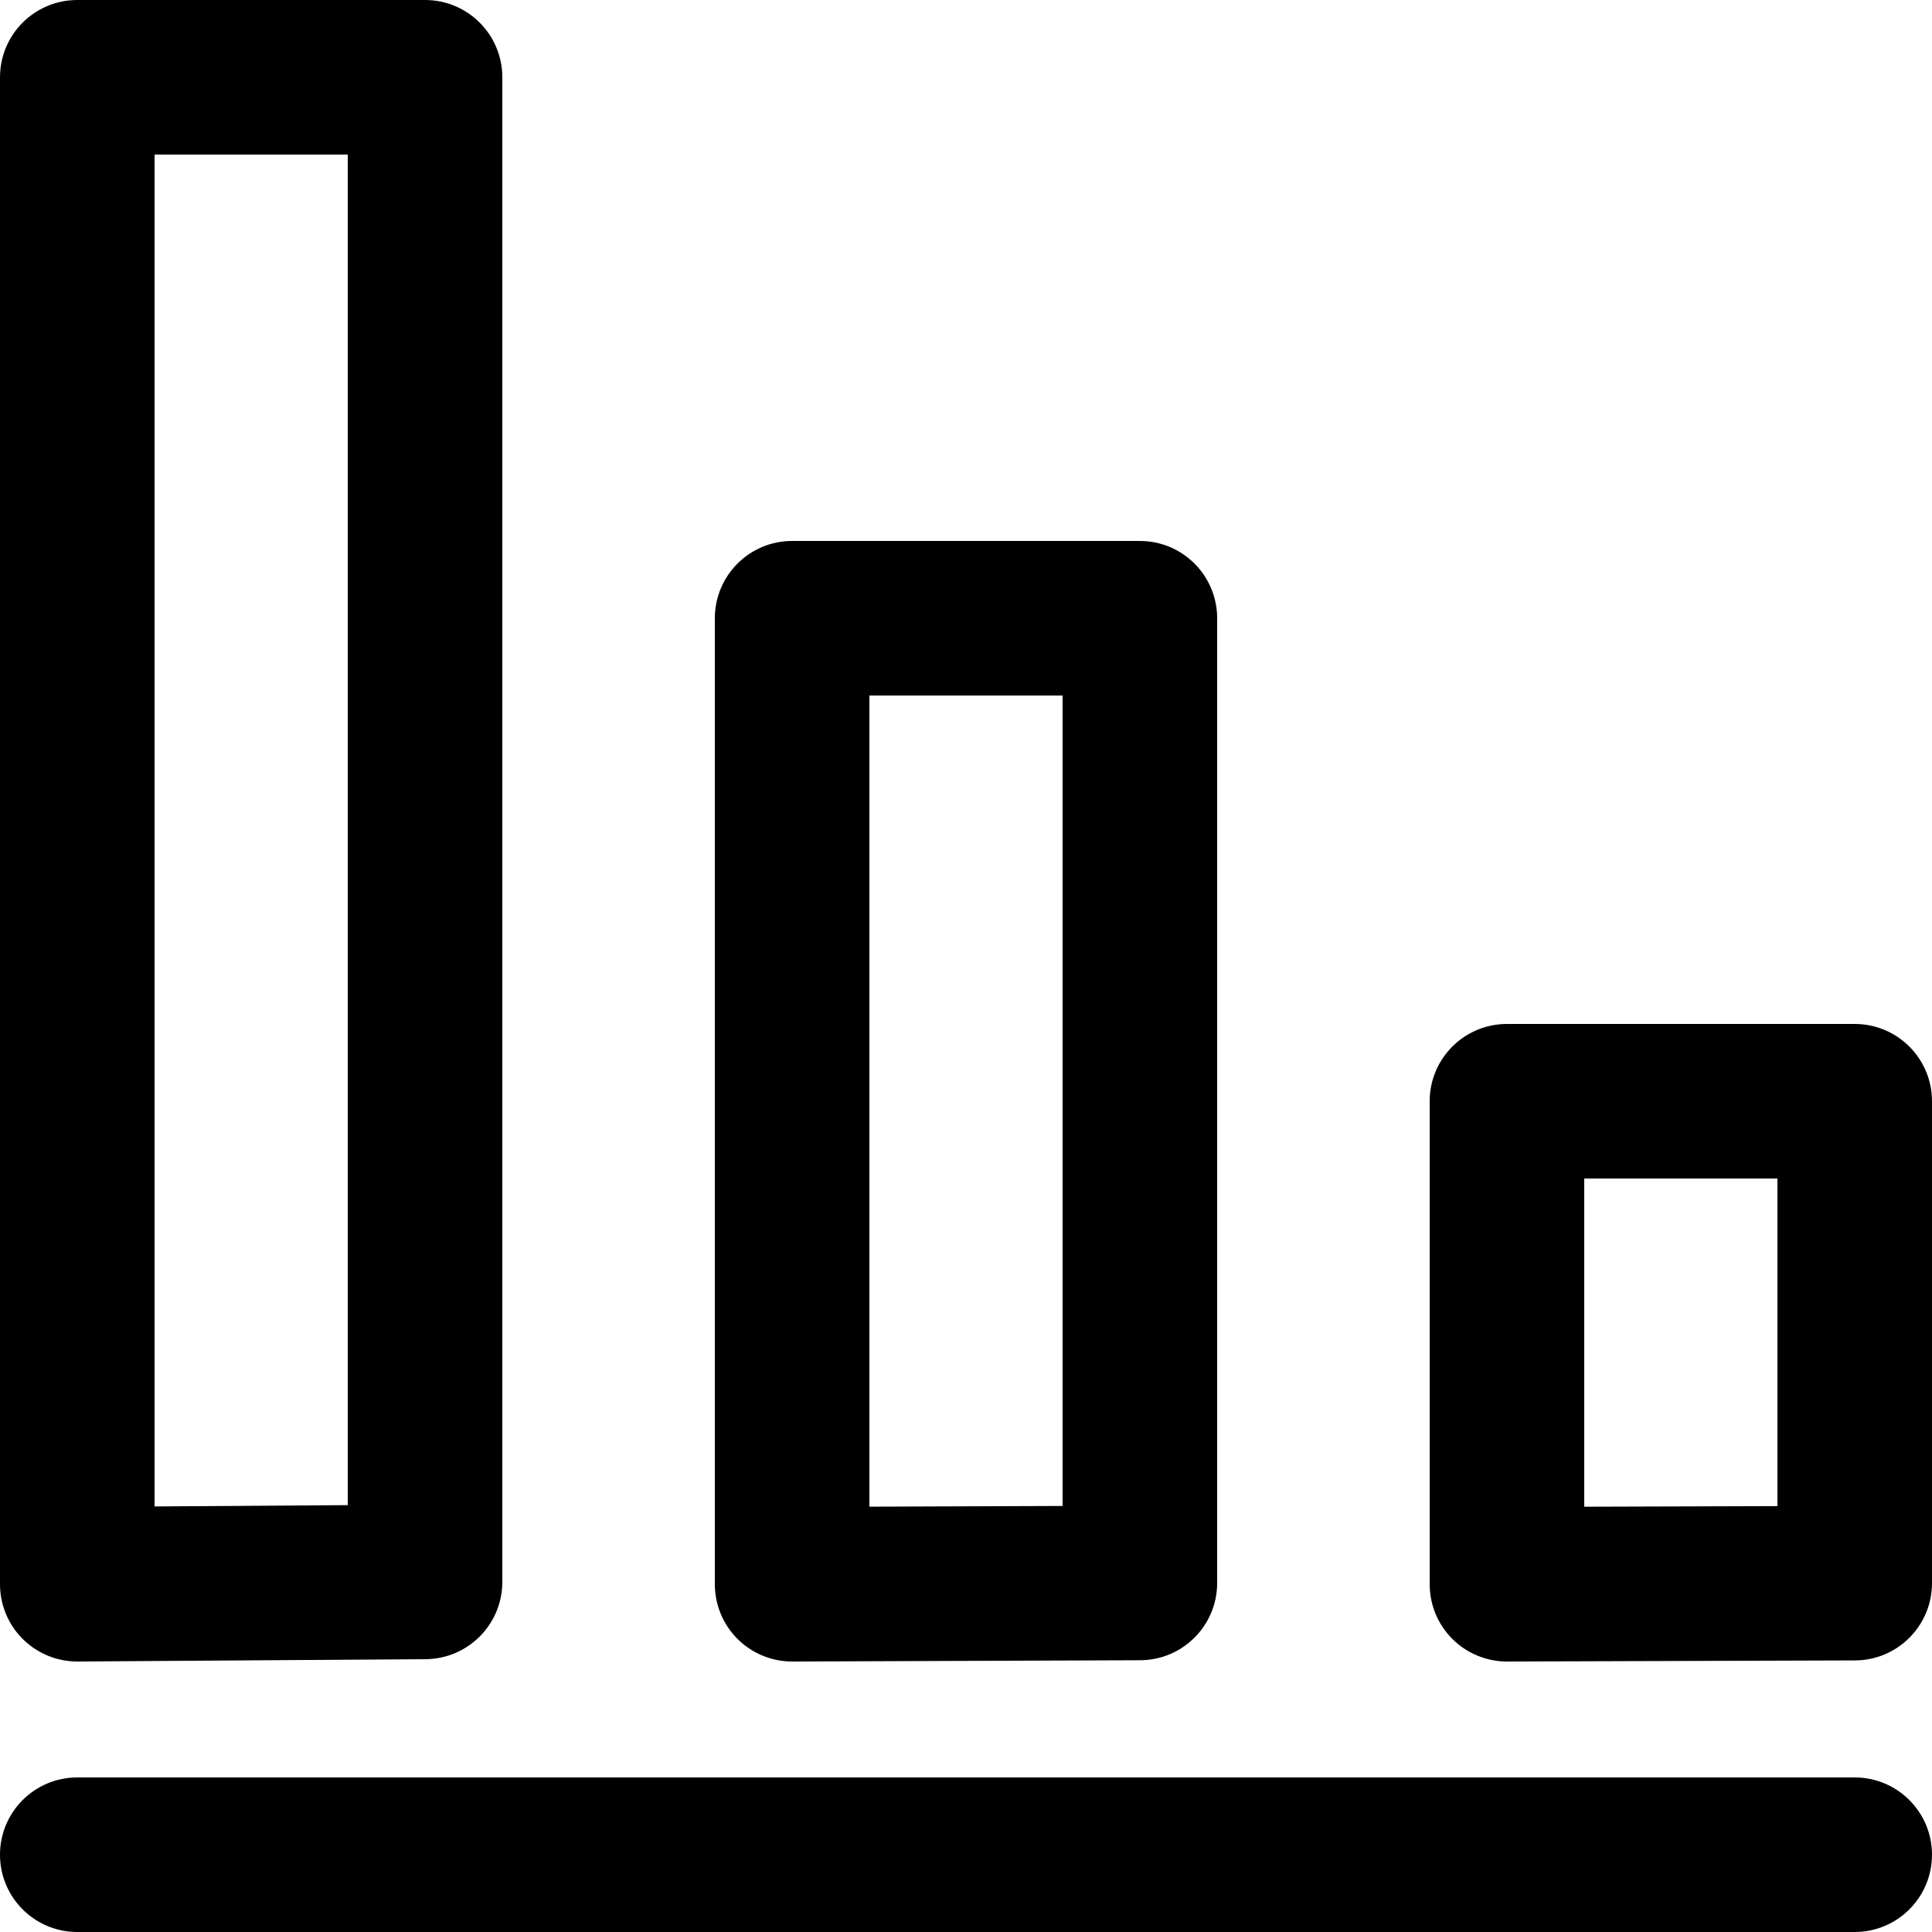
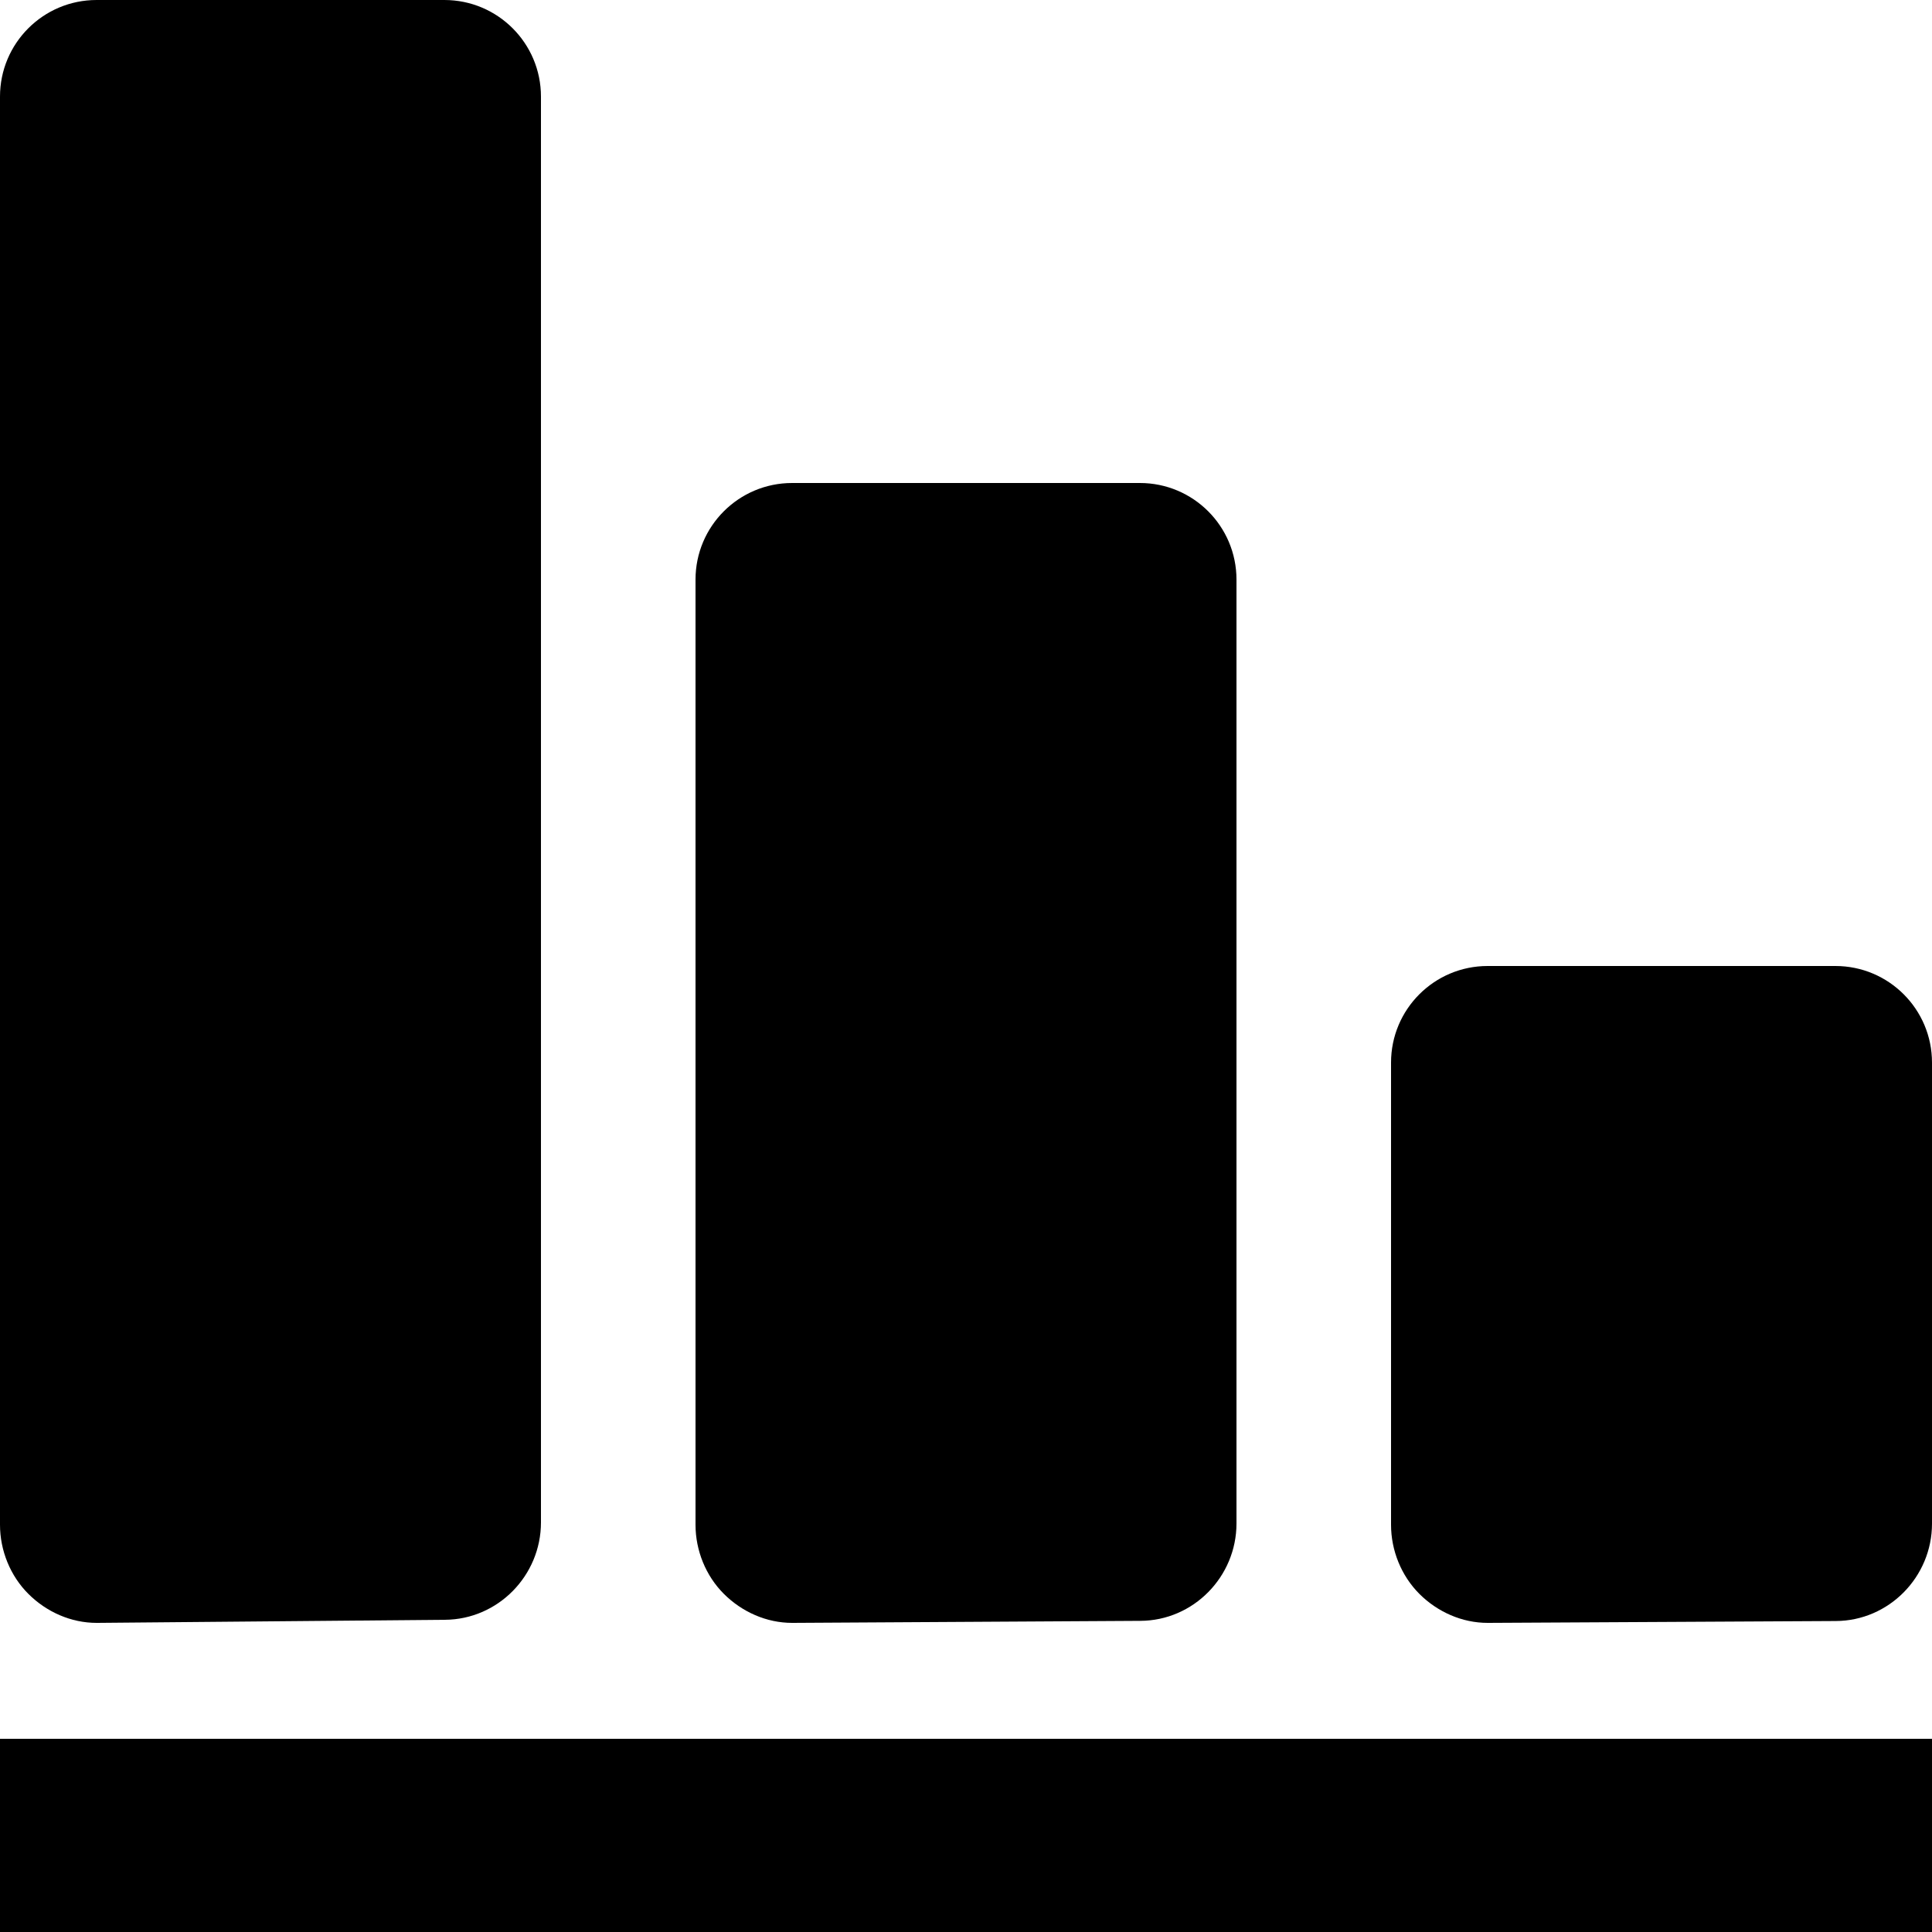
<svg xmlns="http://www.w3.org/2000/svg" version="1.1" x="0px" y="0px" width="100px" height="100px" viewBox="0 0 100 100" enable-background="new 0 0 100 100" xml:space="preserve">
  <g id="Layer_3" display="none">
-     <circle display="inline" fill="none" stroke="#000000" stroke-width="0.25" stroke-miterlimit="10" cx="50" cy="50" r="15.134" />
-     <rect x="6" y="6" display="inline" opacity="0.26" width="88" height="88" />
-     <circle display="inline" fill="none" stroke="#000000" stroke-width="0.25" stroke-miterlimit="10" cx="50" cy="50" r="24" />
-     <circle display="inline" fill="none" stroke="#000000" stroke-width="0.25" stroke-miterlimit="10" cx="50" cy="50" r="30" />
-     <circle display="inline" fill="none" stroke="#000000" stroke-width="0.25" stroke-miterlimit="10" cx="50" cy="50" r="9.134" />
-     <g display="inline">
-       <path d="M50,0.25c27.432,0,49.75,22.317,49.75,49.75S77.432,99.75,50,99.75S0.25,77.433,0.25,50S22.568,0.25,50,0.25 M50,0    C22.389,0,0,22.386,0,50s22.389,50,50,50c27.612,0,50-22.386,50-50S77.612,0,50,0L50,0z" />
-     </g>
-   </g>
+ </g>
  <g id="Your_Icon">
</g>
  <g id="Layer_4">
-     <path d="M96,100H4c-2.209,0-4-1.791-4-4s1.791-4,4-4h92c2.209,0,4,1.791,4,4S98.209,100,96,100z" />
-     <path d="M4,86c-1.056,0-2.069-0.418-2.819-1.162C0.425,84.087,0,83.065,0,82V4c0-2.209,1.791-4,4-4h18c2.209,0,4,1.791,4,4v77.879   c0,2.198-1.774,3.985-3.973,4L4.027,86C4.018,86,4.009,86,4,86z M8,8v69.973l10-0.067V8H8z" />
-     <path d="M41,86c-1.058,0-2.073-0.419-2.823-1.166C37.423,84.083,37,83.063,37,82V32c0-2.209,1.791-4,4-4h18c2.209,0,4,1.791,4,4   v49.934c0,2.203-1.782,3.992-3.985,4l-18,0.066C41.01,86,41.005,86,41,86z M45,36v41.985l10-0.037V36H45z" />
-     <path d="M78,86c-1.059,0-2.074-0.42-2.824-1.167C74.423,84.082,74,83.063,74,82V57c0-2.209,1.791-4,4-4h18c2.209,0,4,1.791,4,4   v24.943c0,2.204-1.783,3.993-3.987,4l-18,0.057C78.008,86,78.004,86,78,86z M82,61v16.987l10-0.031V61H82z" />
+     <rect y="90" width="100" height="10" />
+     <g>
+       <path d="M23,0H5C2.239,0,0,2.238,0,5v73.921c0,1.332,0.531,2.647,1.477,3.587C2.414,83.439,3.68,84,5,84c0.011,0,0.022,0,0.034,0    l18-0.16C25.782,83.82,28,81.548,28,78.8V5C28,2.238,25.761,0,23,0z" />
+       <path d="M59,25H41c-2.761,0-5,2.238-5,5v48.921c0,1.329,0.529,2.644,1.471,3.581C38.408,83.436,39.677,84,41,84    c0.006,0,0.012,0,0.019,0l18-0.105c2.754-0.01,4.981-2.286,4.981-5.04V30C64,27.238,61.761,25,59,25z" />
+       <path d="M95,50H77c-2.761,0-5,2.238-5,5v23.921c0,1.329,0.529,2.642,1.47,3.581C74.407,83.436,75.677,84,77,84    c0.005,0,0.011,0,0.016,0l18-0.096c2.755-0.01,4.984-2.285,4.984-5.04V55C100,52.238,97.761,50,95,50z" />
+     </g>
  </g>
</svg>
